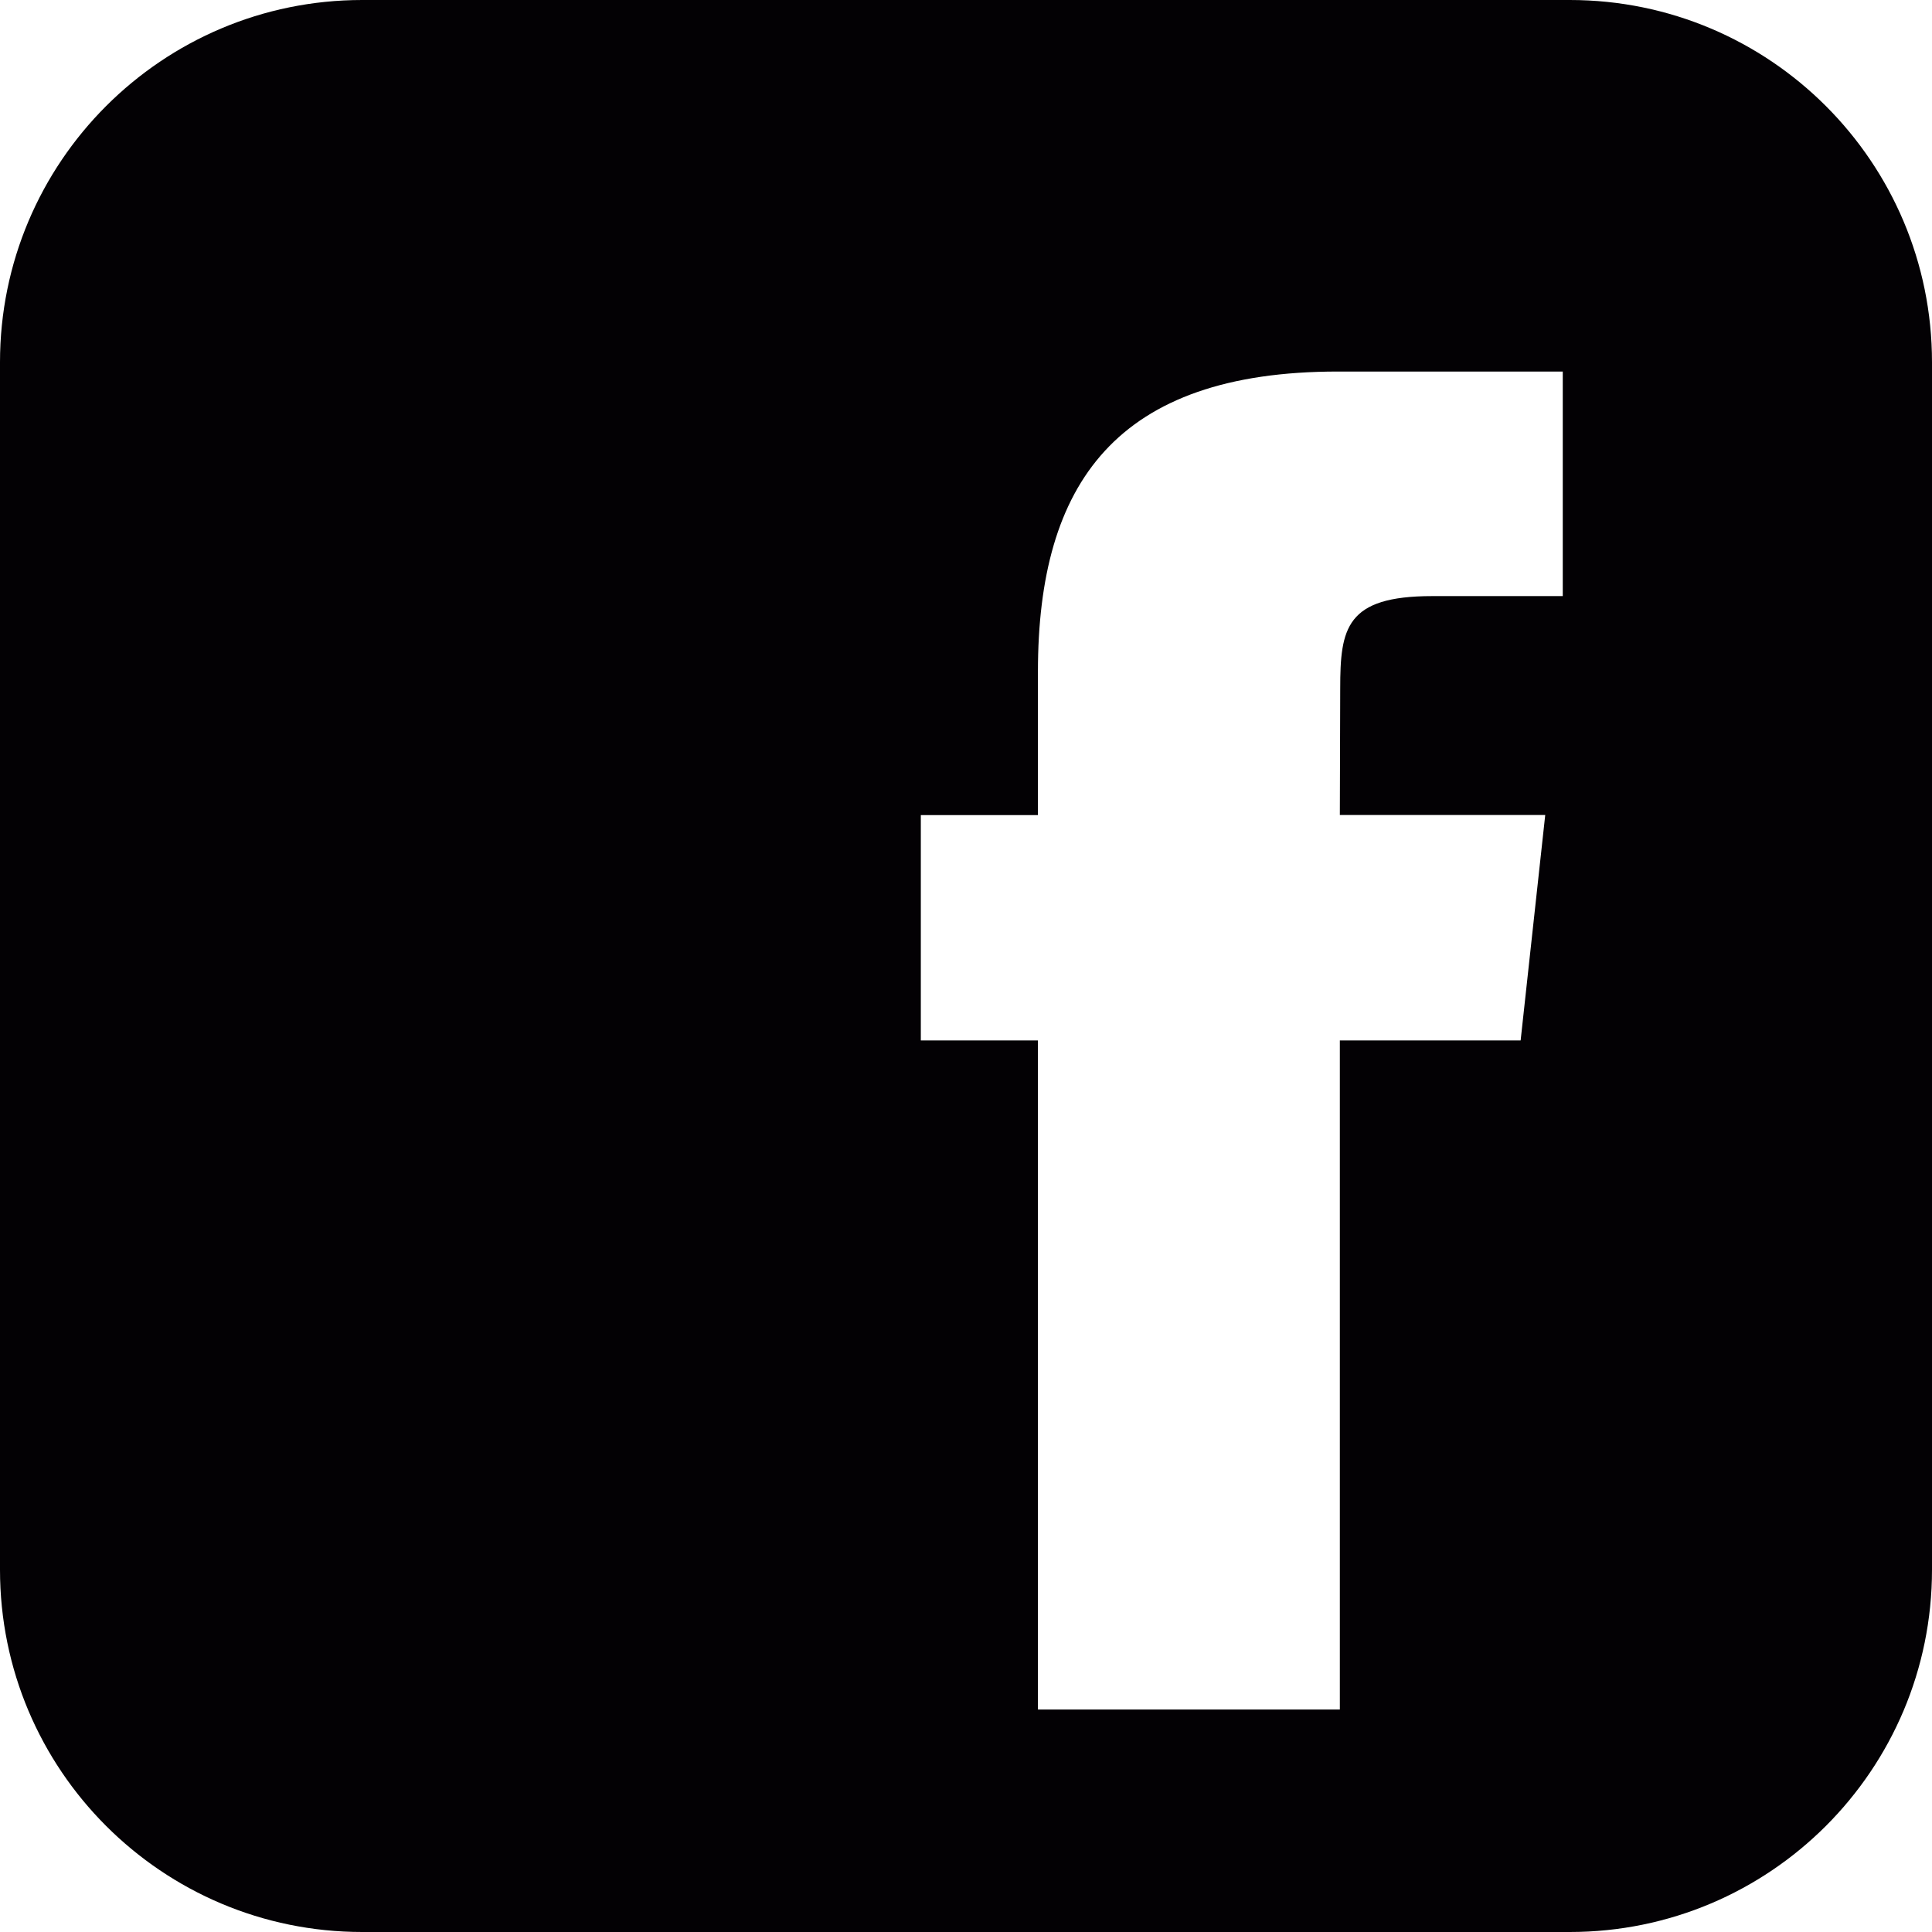
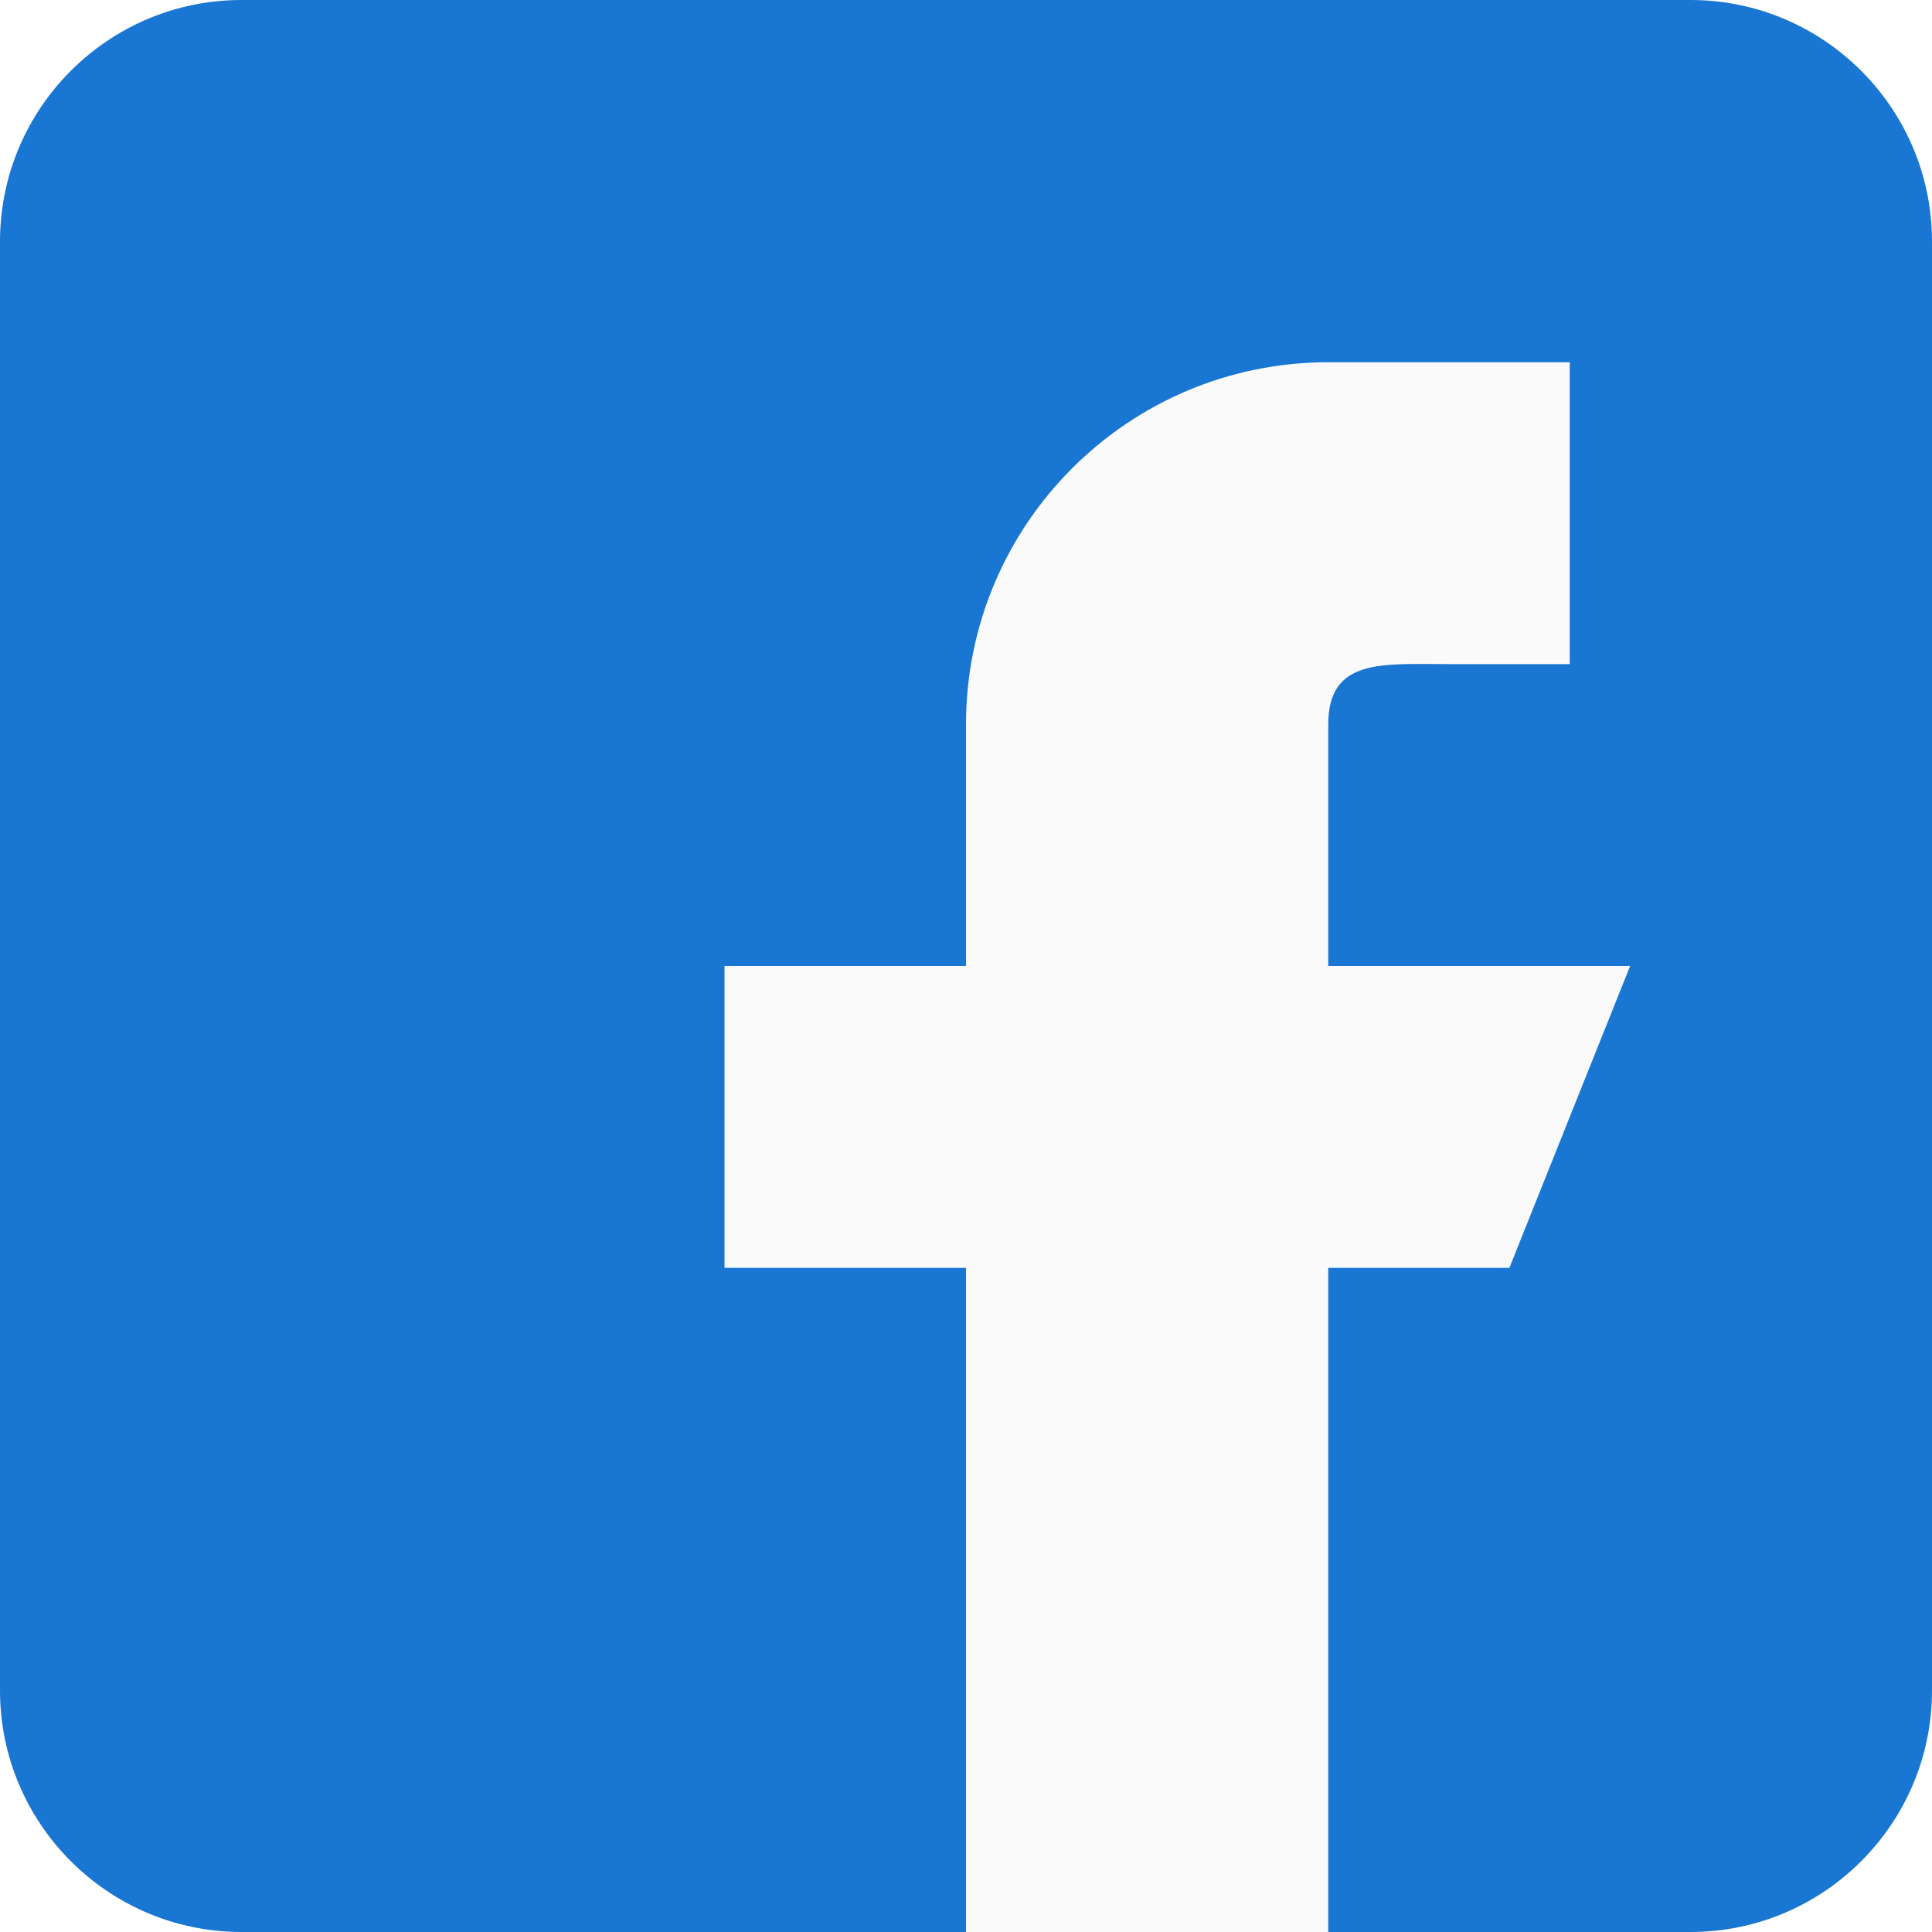
- <svg xmlns="http://www.w3.org/2000/svg" version="1.1" id="Capa_1" x="0px" y="0px" viewBox="0 0 26 26" style="enable-background:new 0 0 26 26;" xml:space="preserve">
-   <g>
-     <path style="fill:#030104;" d="M21.125,0H4.875C2.182,0,0,2.182,0,4.875v16.25C0,23.818,2.182,26,4.875,26h16.25   C23.818,26,26,23.818,26,21.125V4.875C26,2.182,23.818,0,21.125,0z M20.464,14.002h-2.433v9.004h-4.063v-9.004h-1.576v-3.033h1.576   V9.037C13.969,6.504,15.021,5,18.006,5h3.025v3.022h-1.757c-1.162,0-1.238,0.433-1.238,1.243l-0.005,1.703h2.764L20.464,14.002z" />
-   </g>
+ <svg xmlns="http://www.w3.org/2000/svg" version="1.1" id="Capa_1" x="0px" y="0px" viewBox="0 0 512 512" style="enable-background:new 0 0 512 512;" xml:space="preserve">
+   <path style="fill:#1976D2;" d="M448,0H64C28.704,0,0,28.704,0,64v384c0,35.296,28.704,64,64,64h384c35.296,0,64-28.704,64-64V64  C512,28.704,483.296,0,448,0z" />
+   <path style="fill:#FAFAFA;" d="M432,256h-80v-64c0-17.664,14.336-16,32-16h32V96h-64l0,0c-53.024,0-96,42.976-96,96v64h-64v80h64  v176h96V336h48L432,256z" />
  <g>
</g>
  <g>
</g>
  <g>
</g>
  <g>
</g>
  <g>
</g>
  <g>
</g>
  <g>
</g>
  <g>
</g>
  <g>
</g>
  <g>
</g>
  <g>
</g>
  <g>
</g>
  <g>
</g>
  <g>
</g>
  <g>
</g>
</svg>
